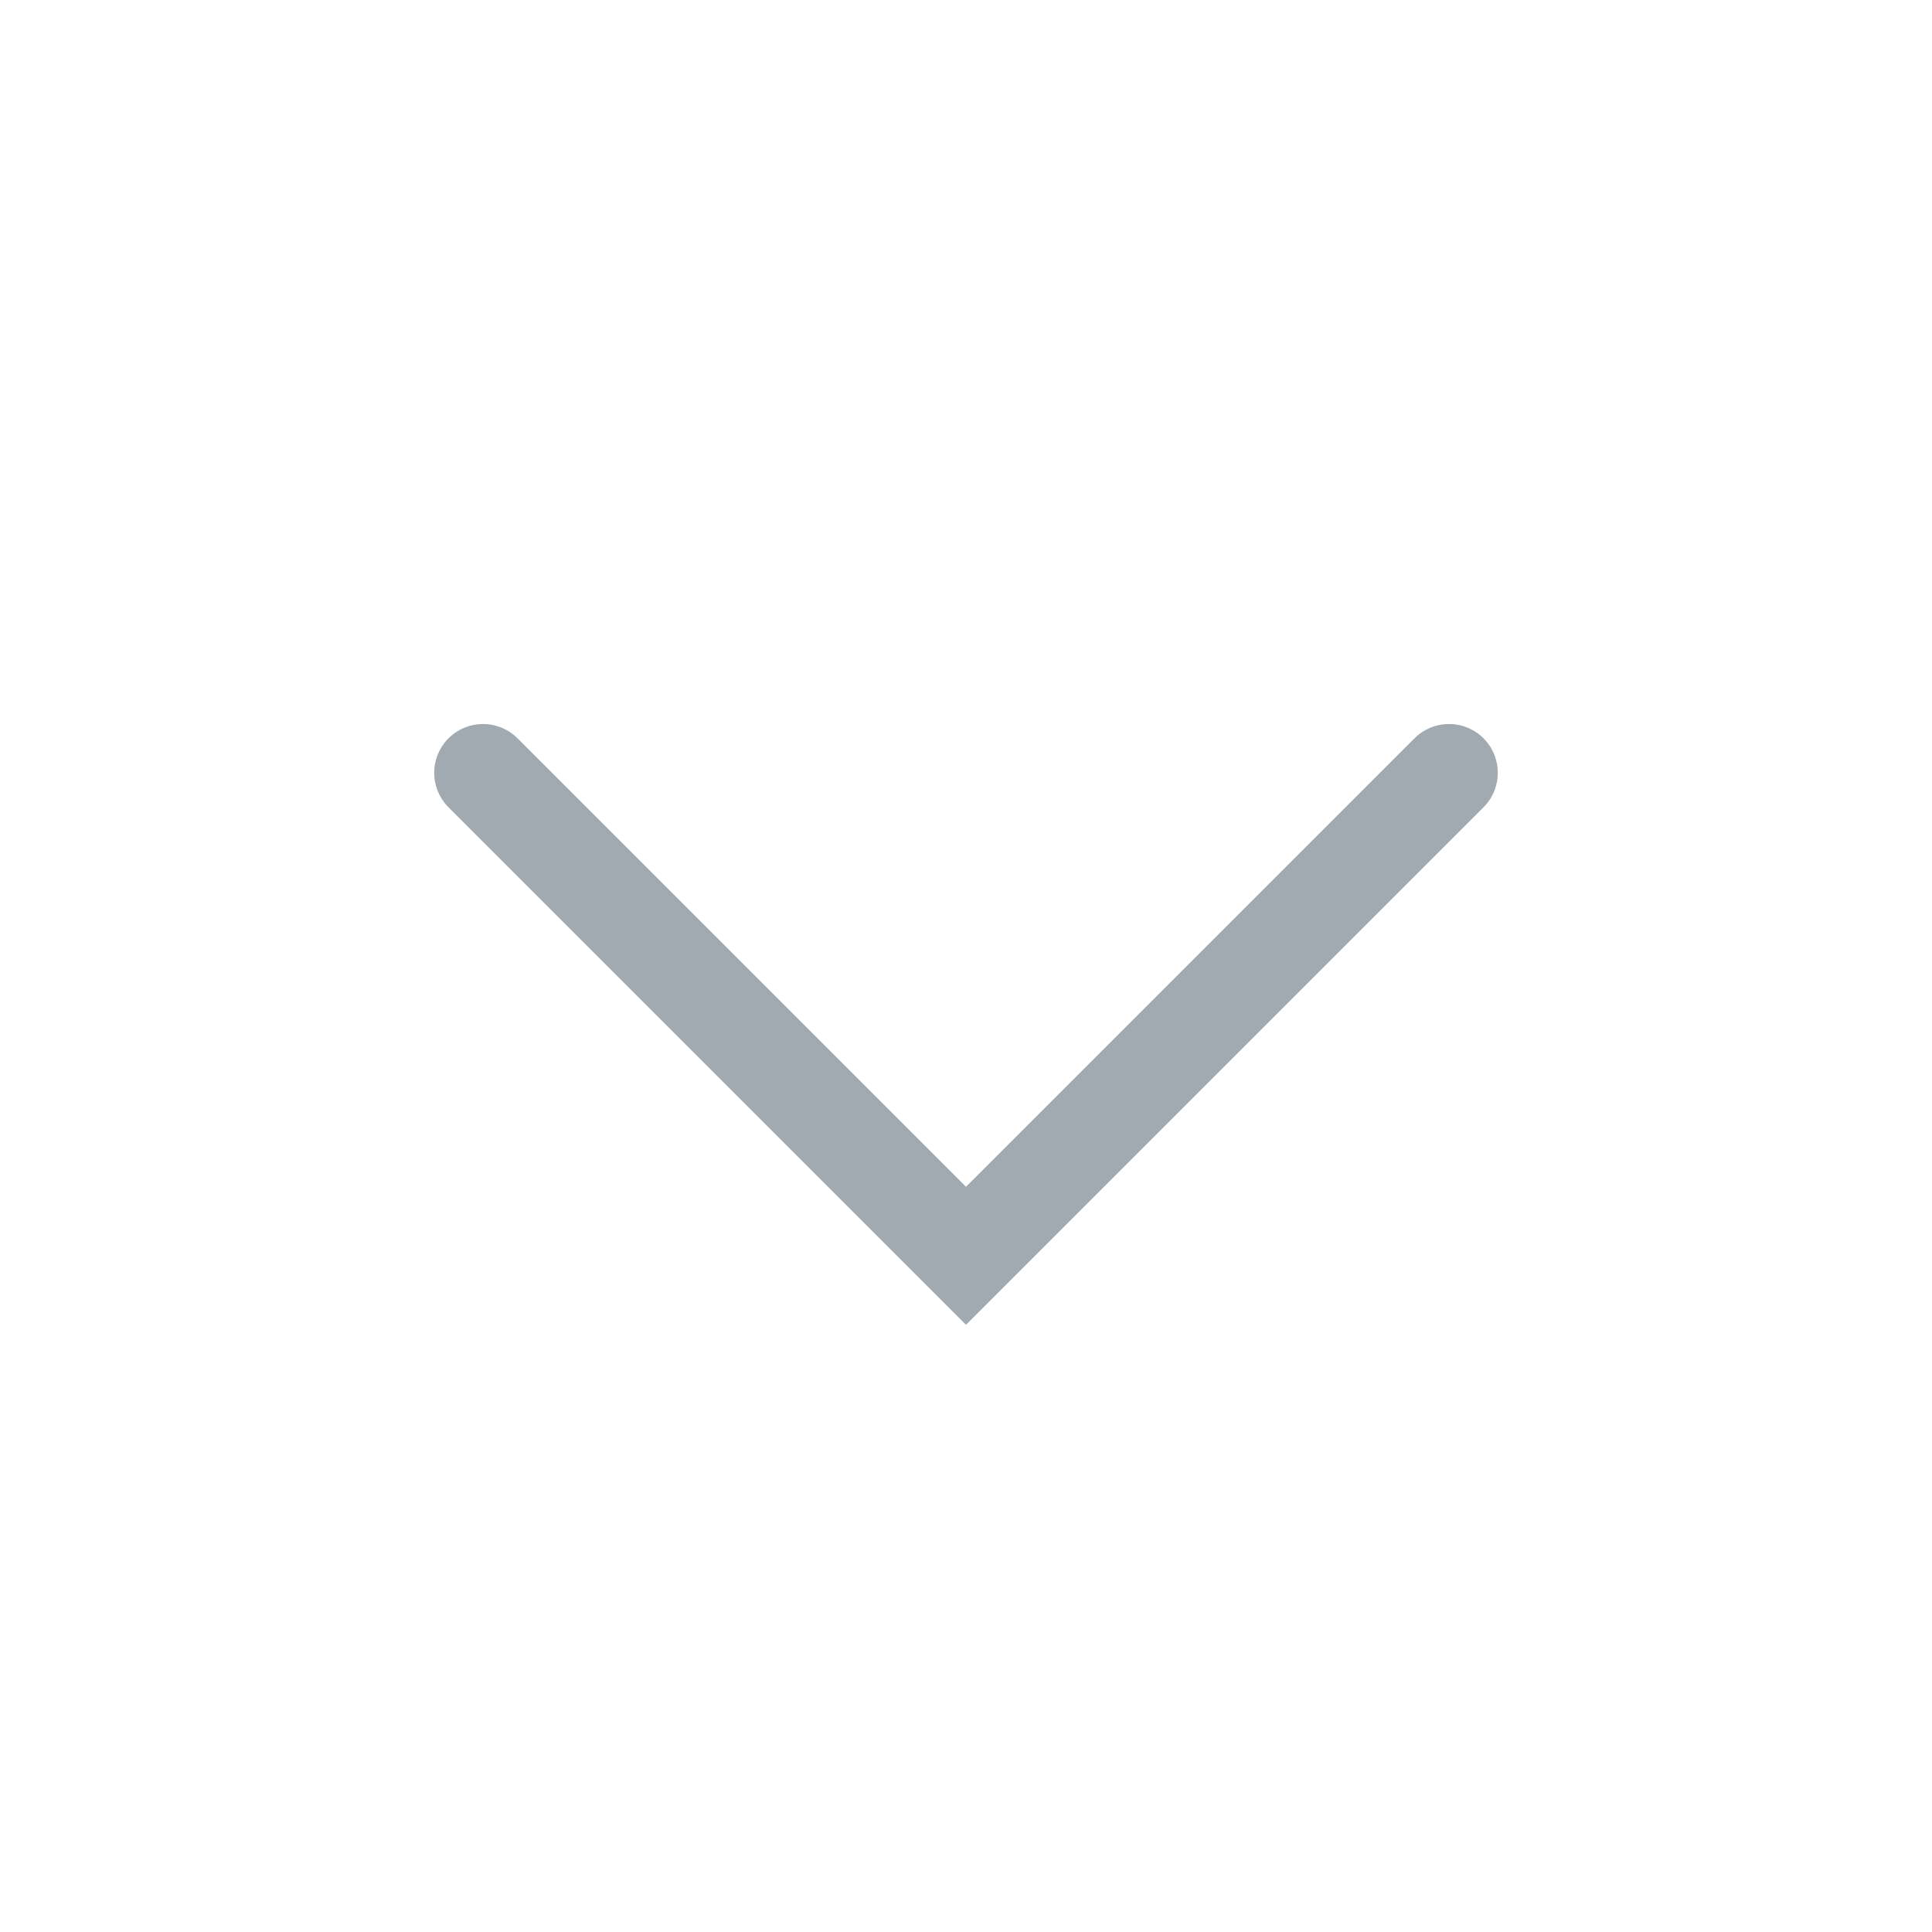
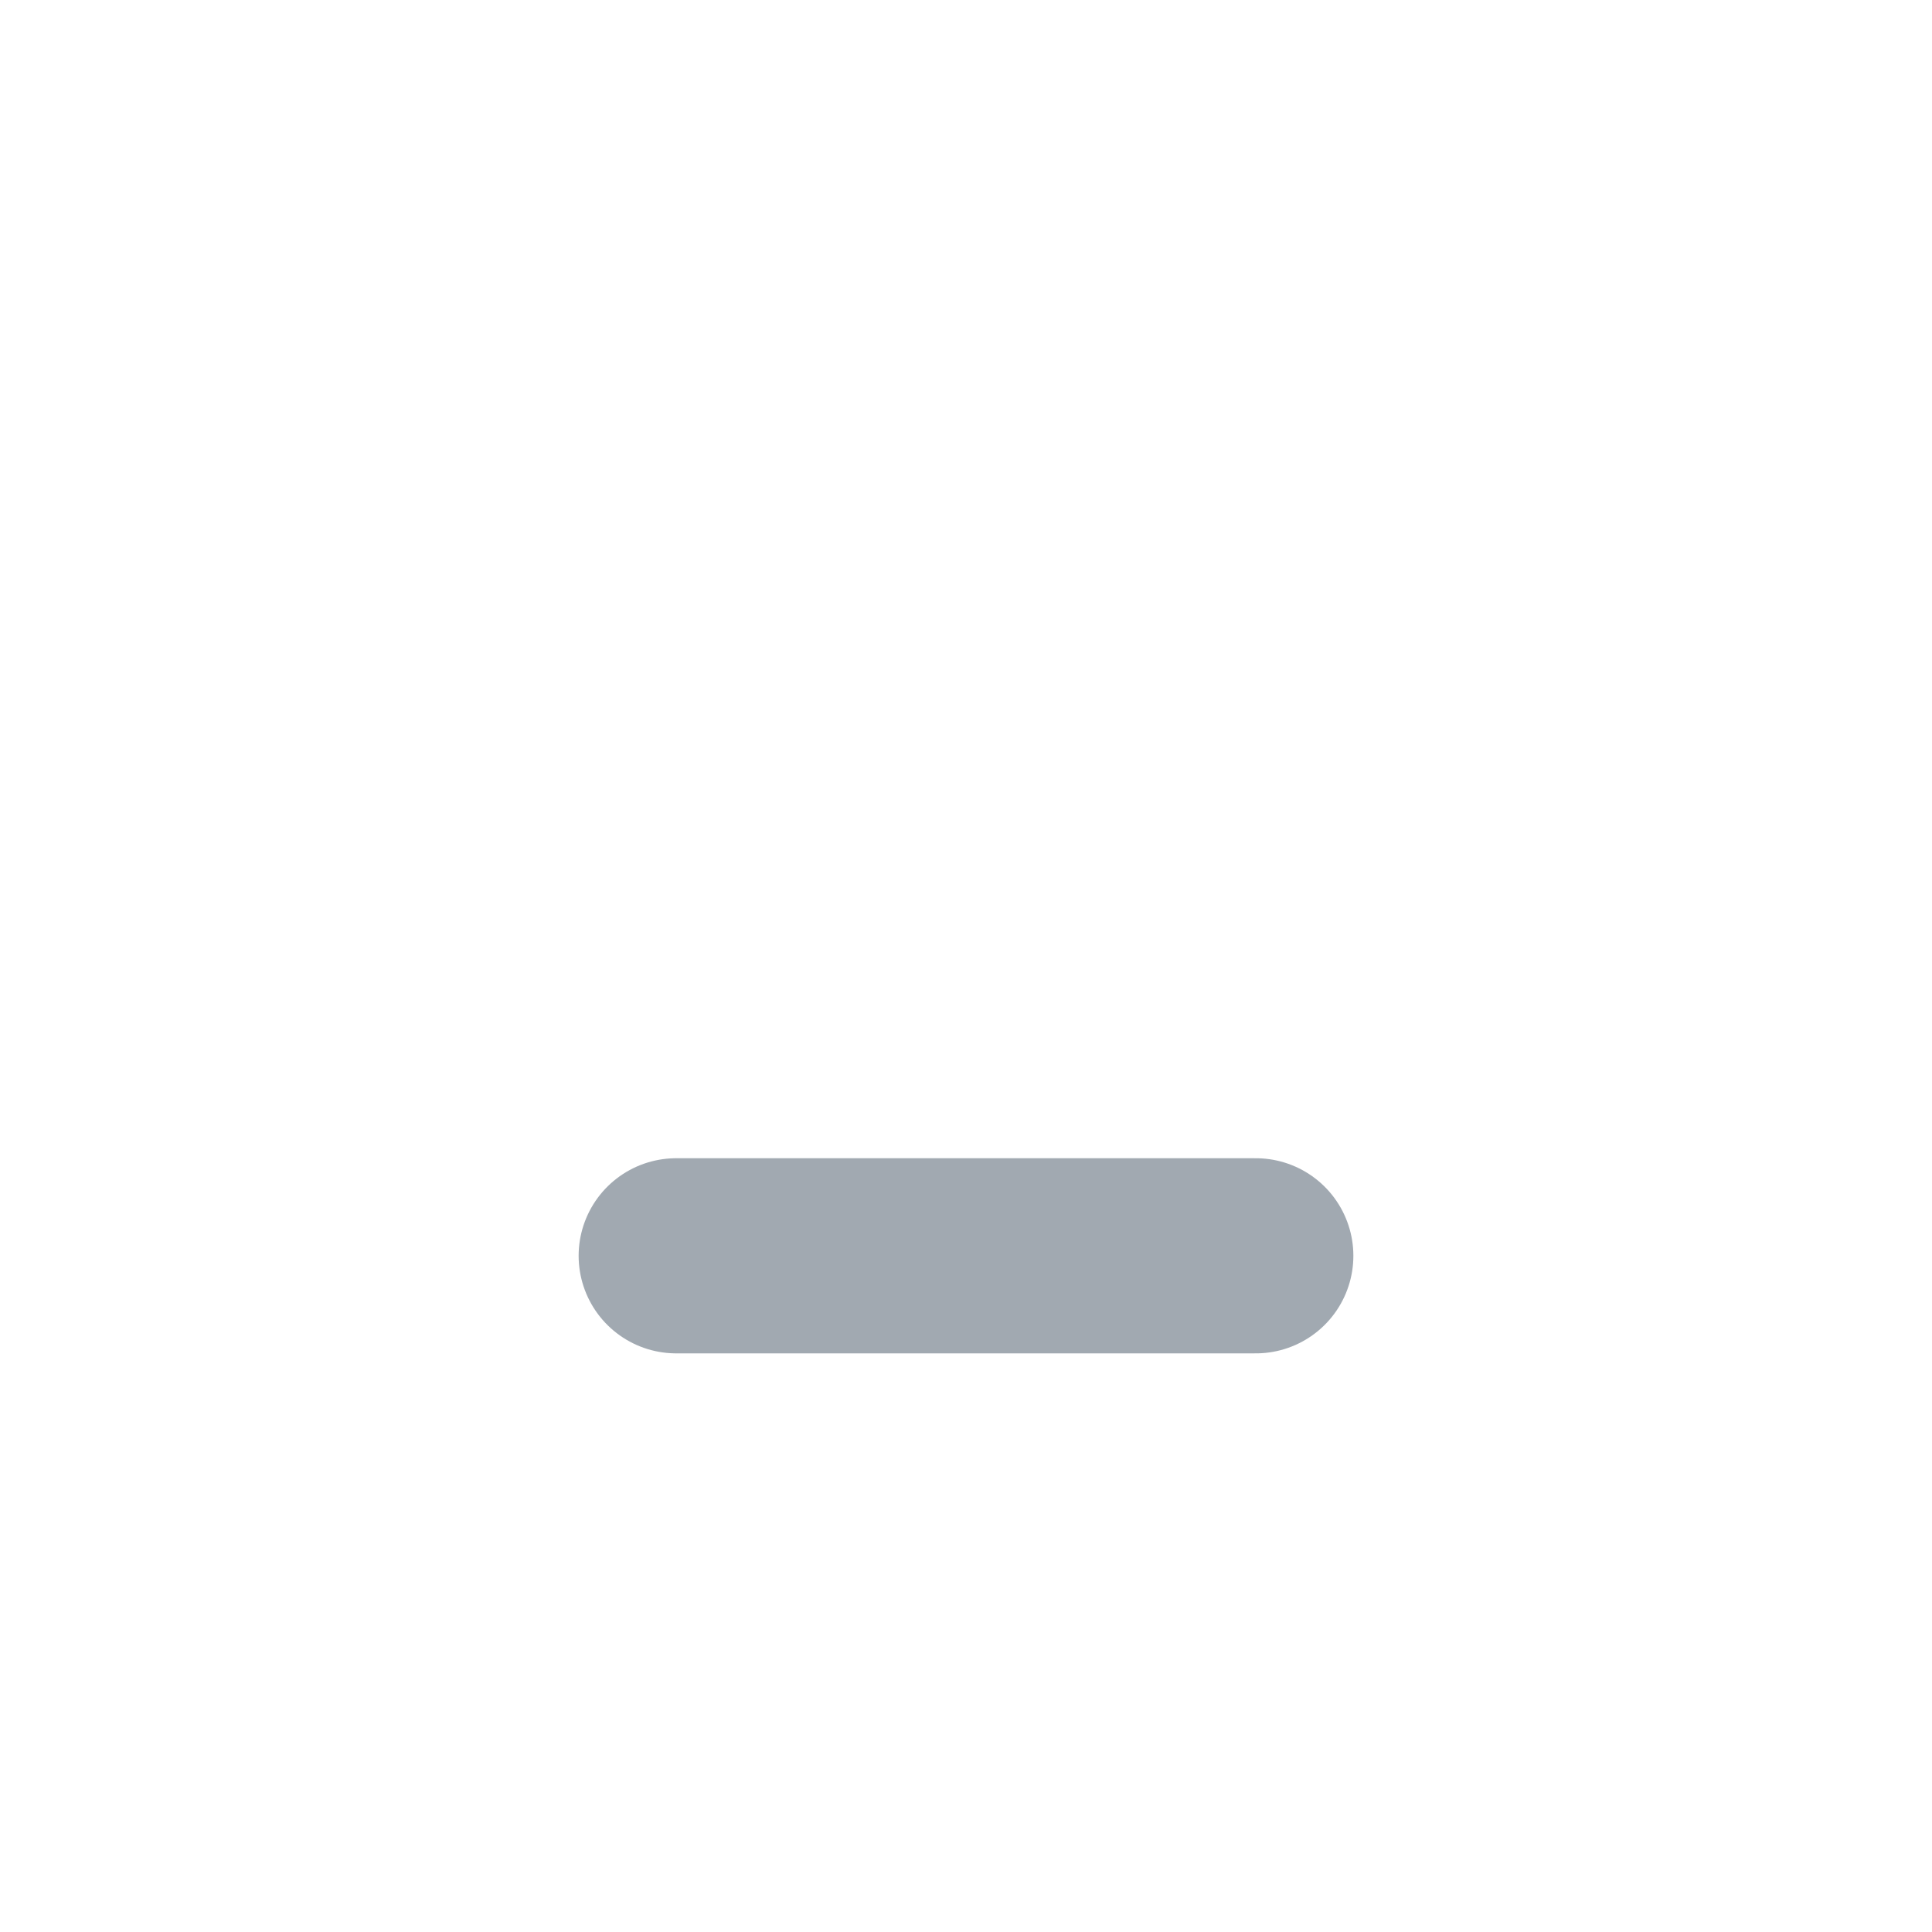
<svg xmlns="http://www.w3.org/2000/svg" viewBox="0 0 50 50" version="1.2" baseProfile="tiny">
  <defs>
</defs>
  <g fill="none" stroke="black" stroke-width="1" fill-rule="evenodd" stroke-linecap="square" stroke-linejoin="bevel">
-     <g fill="none" stroke="#a1a9b1" stroke-opacity="1" stroke-width="1.01" stroke-linecap="round" stroke-linejoin="miter" stroke-miterlimit="2" transform="matrix(2.5,0,0,2.5,2.5,2.5)" font-family="IosevkaTermSlab Nerd Font" font-size="14" font-weight="400" font-style="normal">
-       <polyline fill="none" vector-effect="none" points="4,7 9,12 14,7 " />
+     <g fill="none" stroke="#a1a9b1" stroke-opacity="1" stroke-width="2.02" stroke-linecap="round" stroke-linejoin="miter" stroke-miterlimit="2" transform="matrix(2.5,0,0,2.5,2.5,2.5)" font-family="Noto Sans" font-size="10" font-weight="400" font-style="normal">
+       <polyline fill="none" vector-effect="none" points="6,12 12,12 " />
    </g>
-     <g fill="none" stroke="#000000" stroke-opacity="1" stroke-width="1" stroke-linecap="square" stroke-linejoin="bevel" transform="matrix(1,0,0,1,0,0)" font-family="IosevkaTermSlab Nerd Font" font-size="14" font-weight="400" font-style="normal">
+     <g fill="none" stroke="#000000" stroke-opacity="1" stroke-width="1" stroke-linecap="square" stroke-linejoin="bevel" transform="matrix(1,0,0,1,0,0)" font-family="Noto Sans" font-size="10" font-weight="400" font-style="normal">
</g>
  </g>
</svg>
